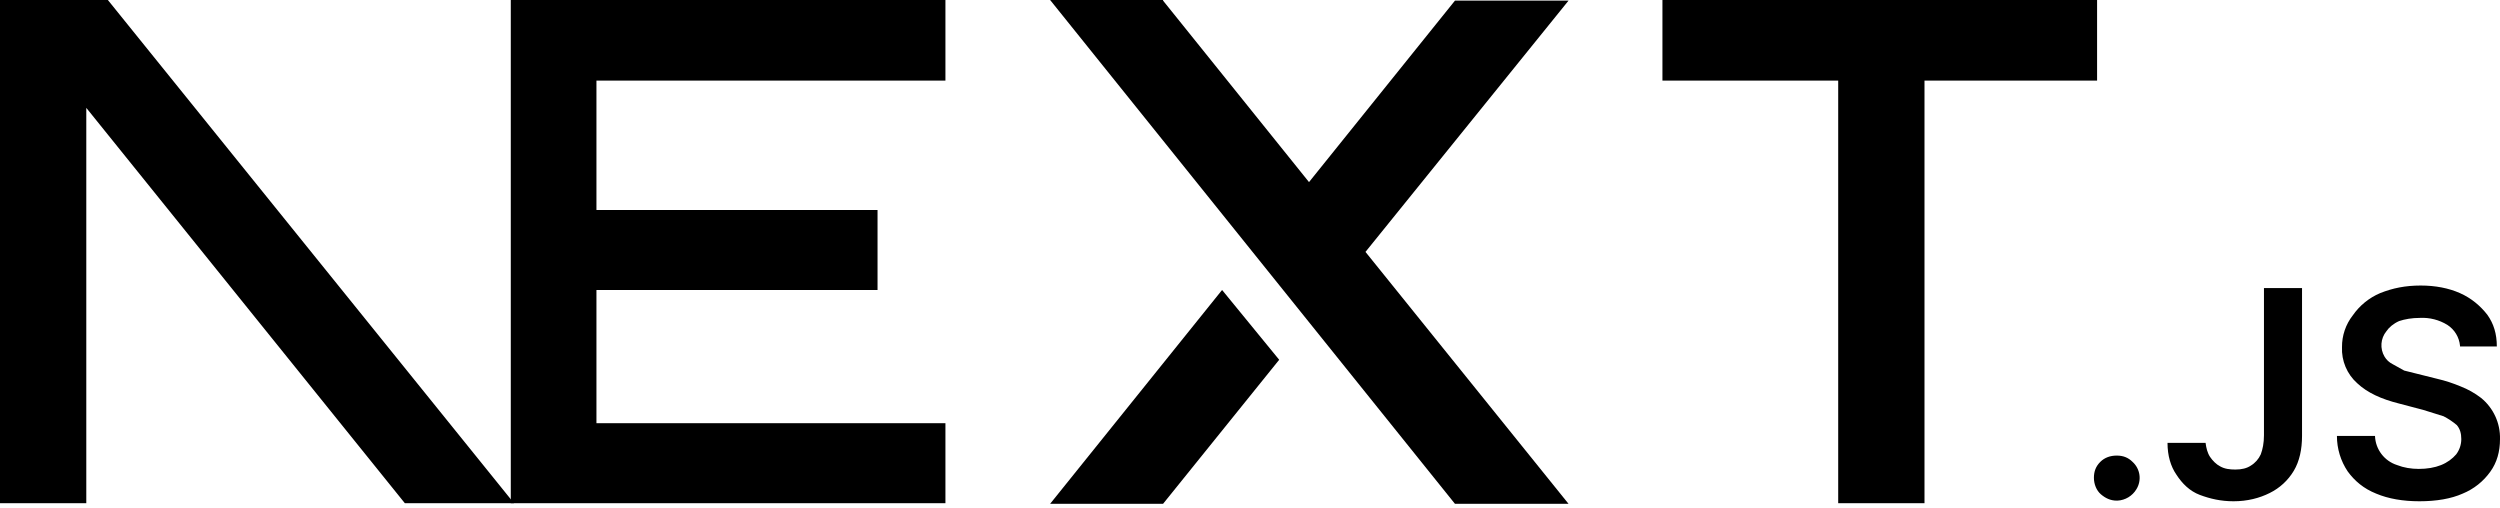
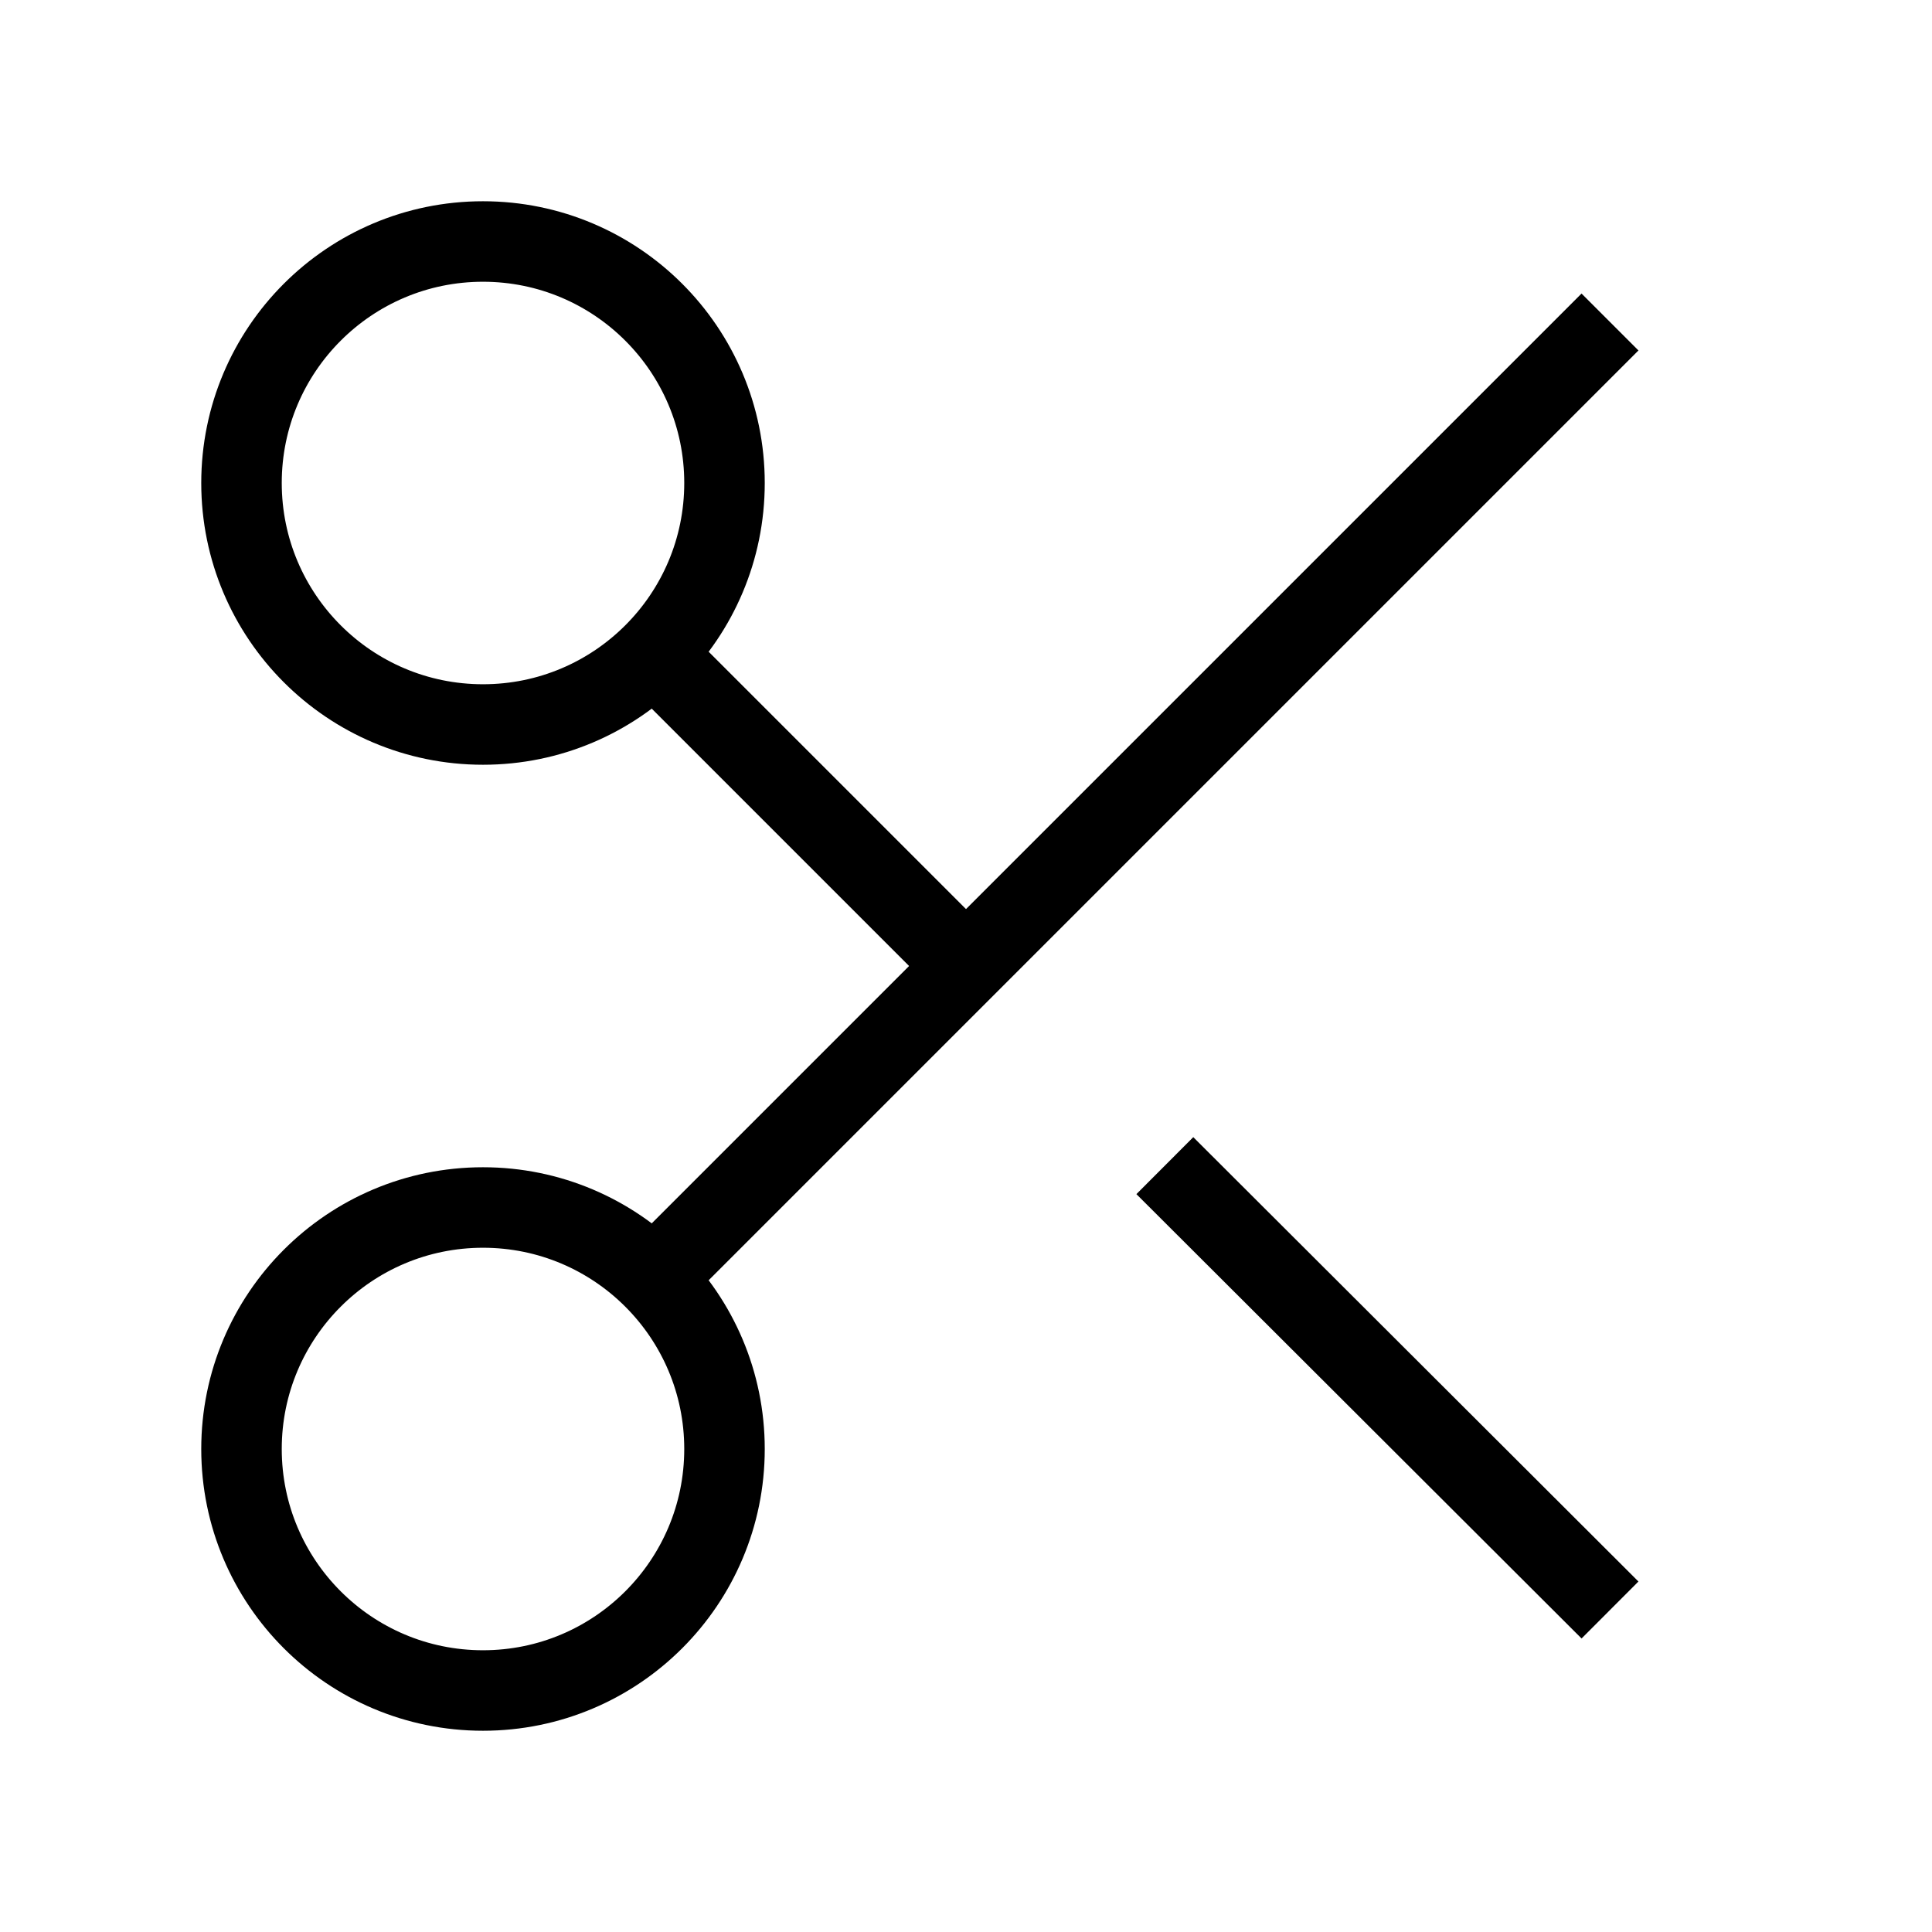
- <svg xmlns="http://www.w3.org/2000/svg" fill="none" viewBox="0 0 394 80">
-   <path fill="#000" d="M262 0h68.5v12.7h-27.2v66.6h-13.6V12.7H262V0ZM149 0v12.7H94v20.4h44.3v12.6H94v21h55v12.6H80.5V0h68.7zm34.3 0h-17.8l63.8 79.4h17.9l-32-39.7 32-39.6h-17.9l-23 28.6-23-28.6zm18.3 56.7-9-11-27.1 33.7h17.8l18.3-22.7z" />
-   <path fill="#000" d="M81 79.3 17 0H0v79.3h13.6V17l50.2 62.3H81Zm252.6-.4c-1 0-1.8-.4-2.5-1s-1.1-1.6-1.1-2.6.3-1.8 1-2.5 1.6-1 2.6-1 1.8.3 2.5 1a3.4 3.4 0 0 1 .6 4.3 3.7 3.7 0 0 1-3 1.8zm23.2-33.5h6v23.3c0 2.1-.4 4-1.3 5.5a9.1 9.1 0 0 1-3.8 3.5c-1.6.8-3.5 1.3-5.7 1.3-2 0-3.7-.4-5.3-1s-2.8-1.8-3.7-3.2c-.9-1.3-1.4-3-1.4-5h6c.1.8.3 1.6.7 2.2s1 1.2 1.6 1.5c.7.4 1.5.5 2.4.5 1 0 1.8-.2 2.4-.6a4 4 0 0 0 1.6-1.8c.3-.8.5-1.8.5-3V45.5zm30.9 9.1a4.4 4.4 0 0 0-2-3.3 7.5 7.5 0 0 0-4.3-1.1c-1.3 0-2.4.2-3.3.5-.9.4-1.6 1-2 1.6a3.5 3.5 0 0 0-.3 4c.3.5.7.9 1.3 1.2l1.8 1 2 .5 3.2.8c1.3.3 2.5.7 3.7 1.2a13 13 0 0 1 3.2 1.8 8.1 8.1 0 0 1 3 6.5c0 2-.5 3.7-1.5 5.1a10 10 0 0 1-4.4 3.5c-1.8.8-4.1 1.2-6.8 1.2-2.6 0-4.9-.4-6.8-1.2-2-.8-3.4-2-4.5-3.5a10 10 0 0 1-1.7-5.6h6a5 5 0 0 0 3.5 4.6c1 .4 2.2.6 3.4.6 1.3 0 2.5-.2 3.5-.6 1-.4 1.8-1 2.4-1.7a4 4 0 0 0 .8-2.4c0-.9-.2-1.6-.7-2.2a11 11 0 0 0-2.1-1.4l-3.2-1-3.8-1c-2.8-.7-5-1.7-6.6-3.2a7.2 7.2 0 0 1-2.4-5.7 8 8 0 0 1 1.7-5 10 10 0 0 1 4.3-3.5c2-.8 4-1.2 6.4-1.2 2.3 0 4.4.4 6.2 1.2 1.8.8 3.2 2 4.3 3.4 1 1.4 1.5 3 1.5 5h-5.8z" />
+ <svg xmlns="http://www.w3.org/2000/svg" viewBox="0 0 24 24" fill="none" stroke="currentColor" strokeWidth="2" strokeLinecap="round" strokeLinejoin="round" className="mr-2 h-6 w-6">
+   <circle cx="6" cy="6" r="3" />
+   <circle cx="6" cy="18" r="3" />
+   <line x1="20" y1="4" x2="8.12" y2="15.88" />
+   <line x1="14.47" y1="14.48" x2="20" y2="20" />
+   <line x1="8.12" y1="8.12" x2="12" y2="12" />
</svg>
